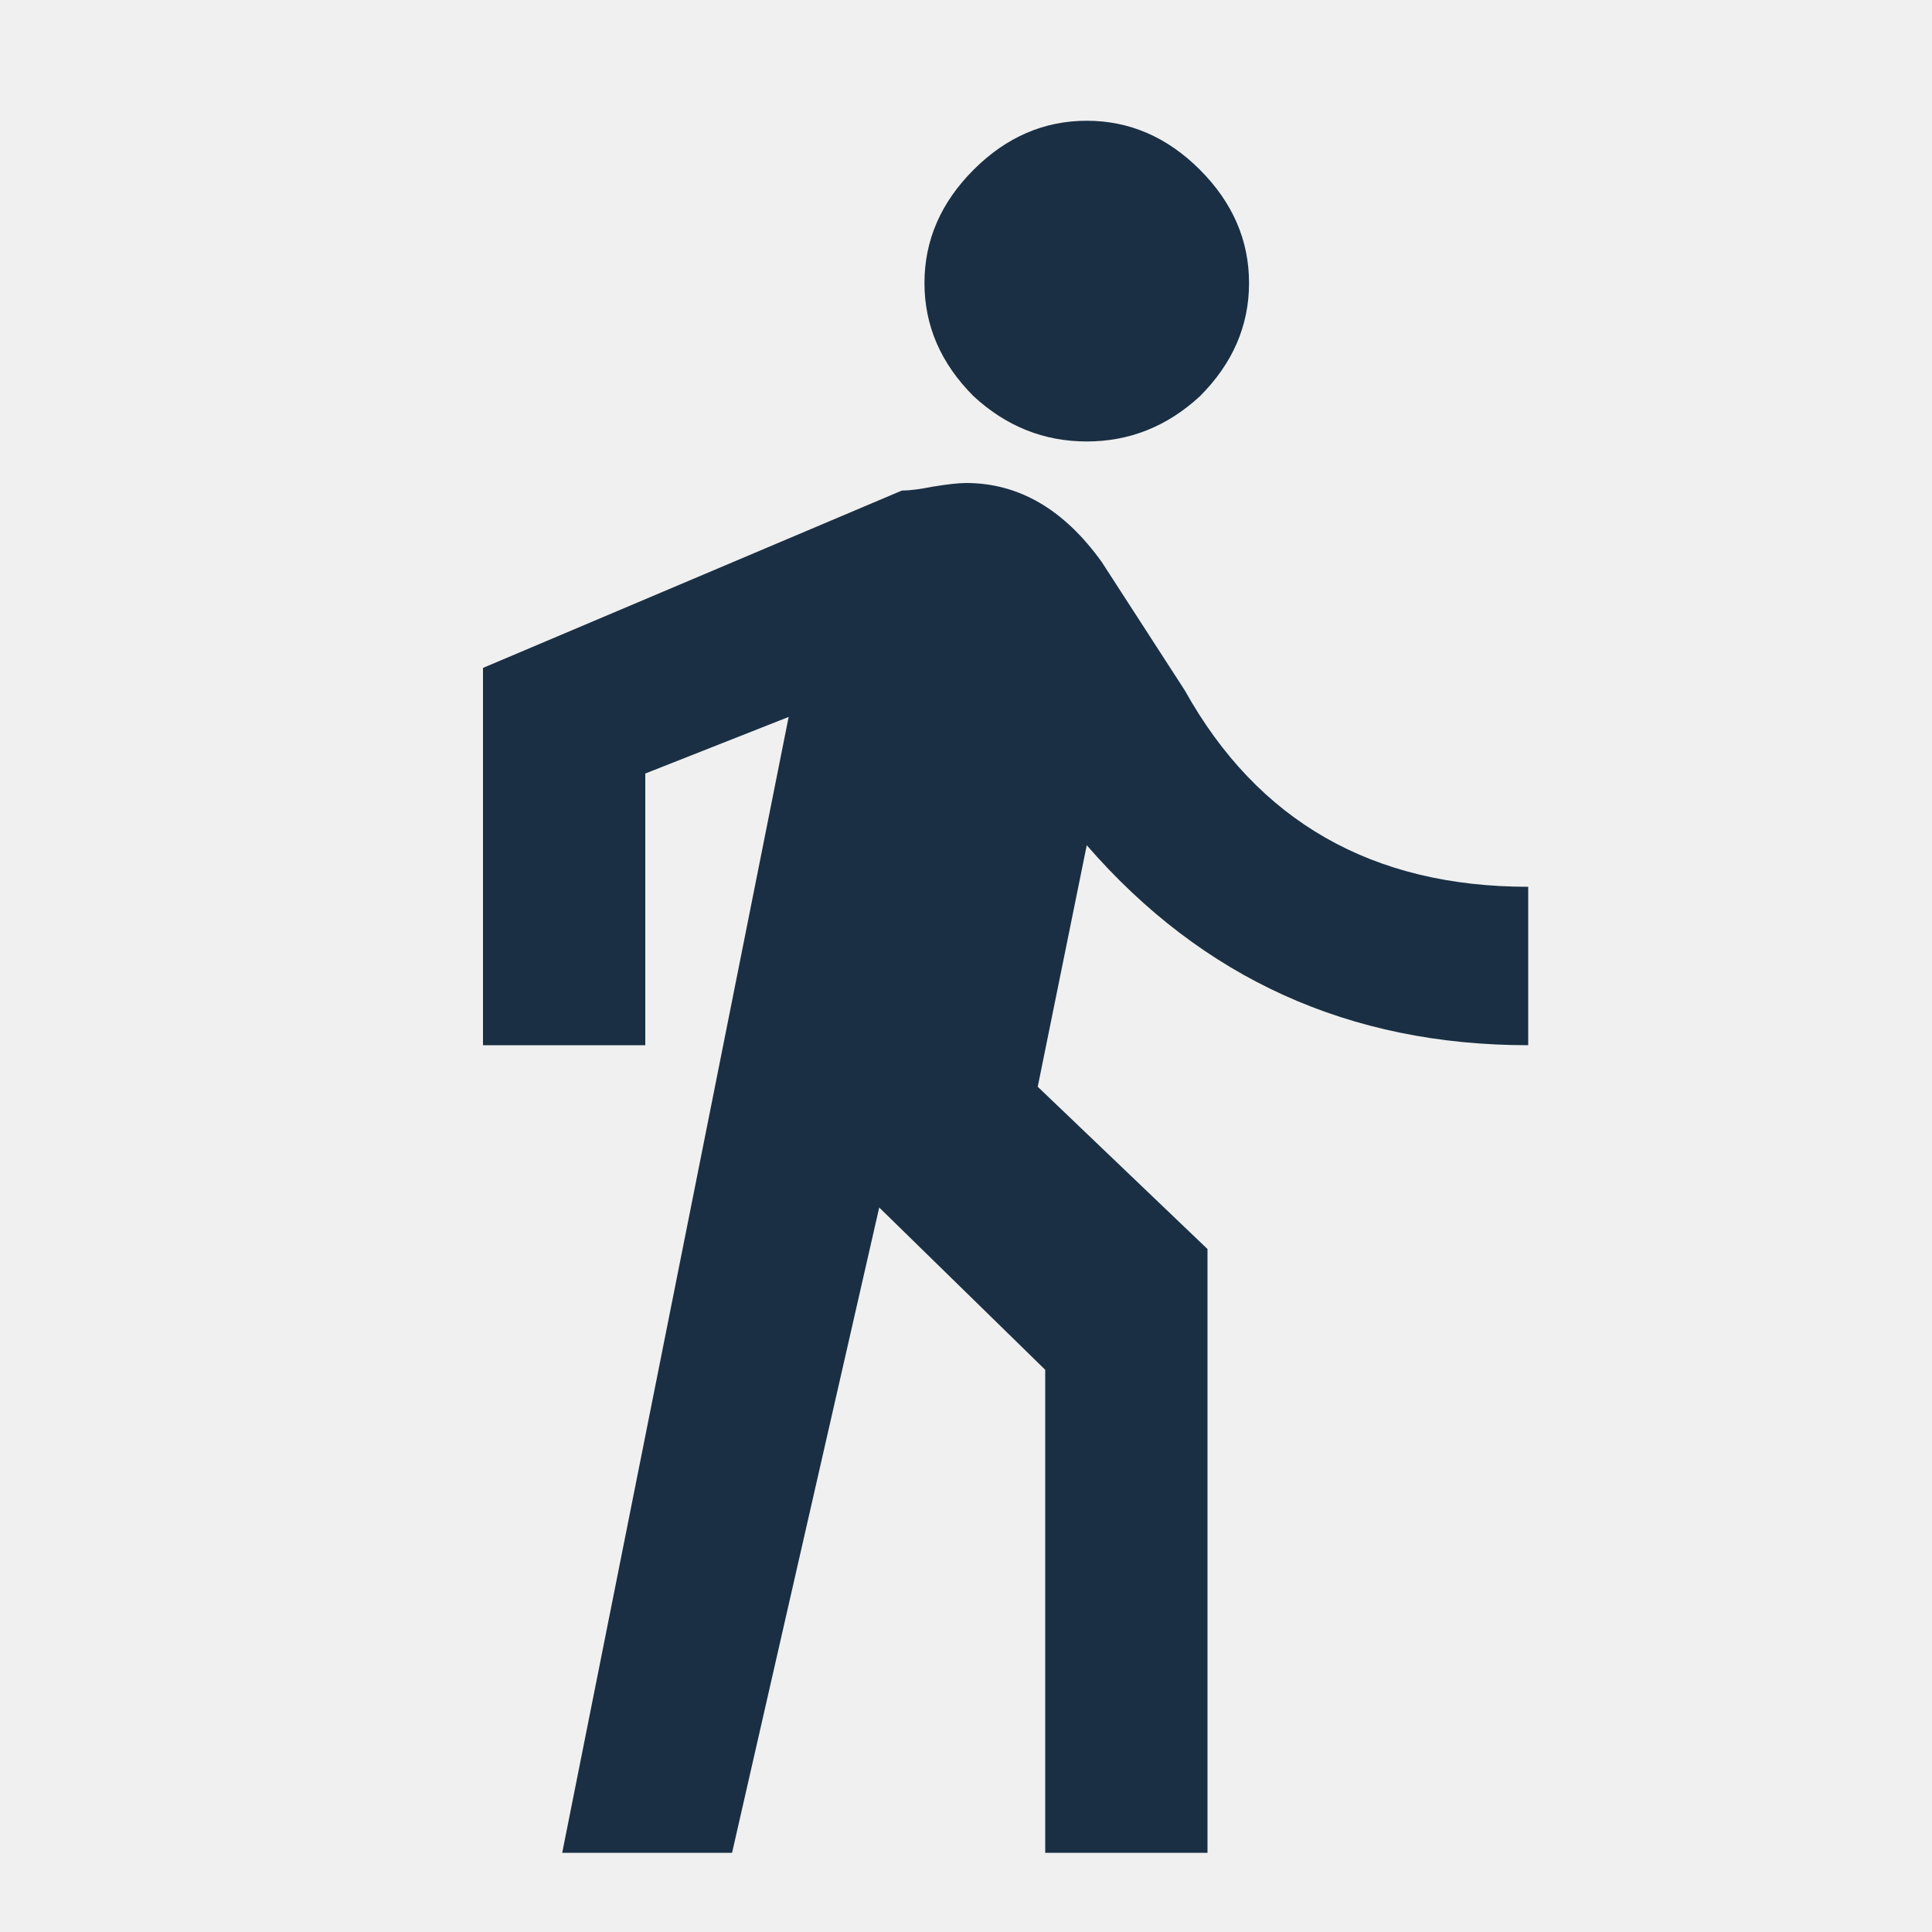
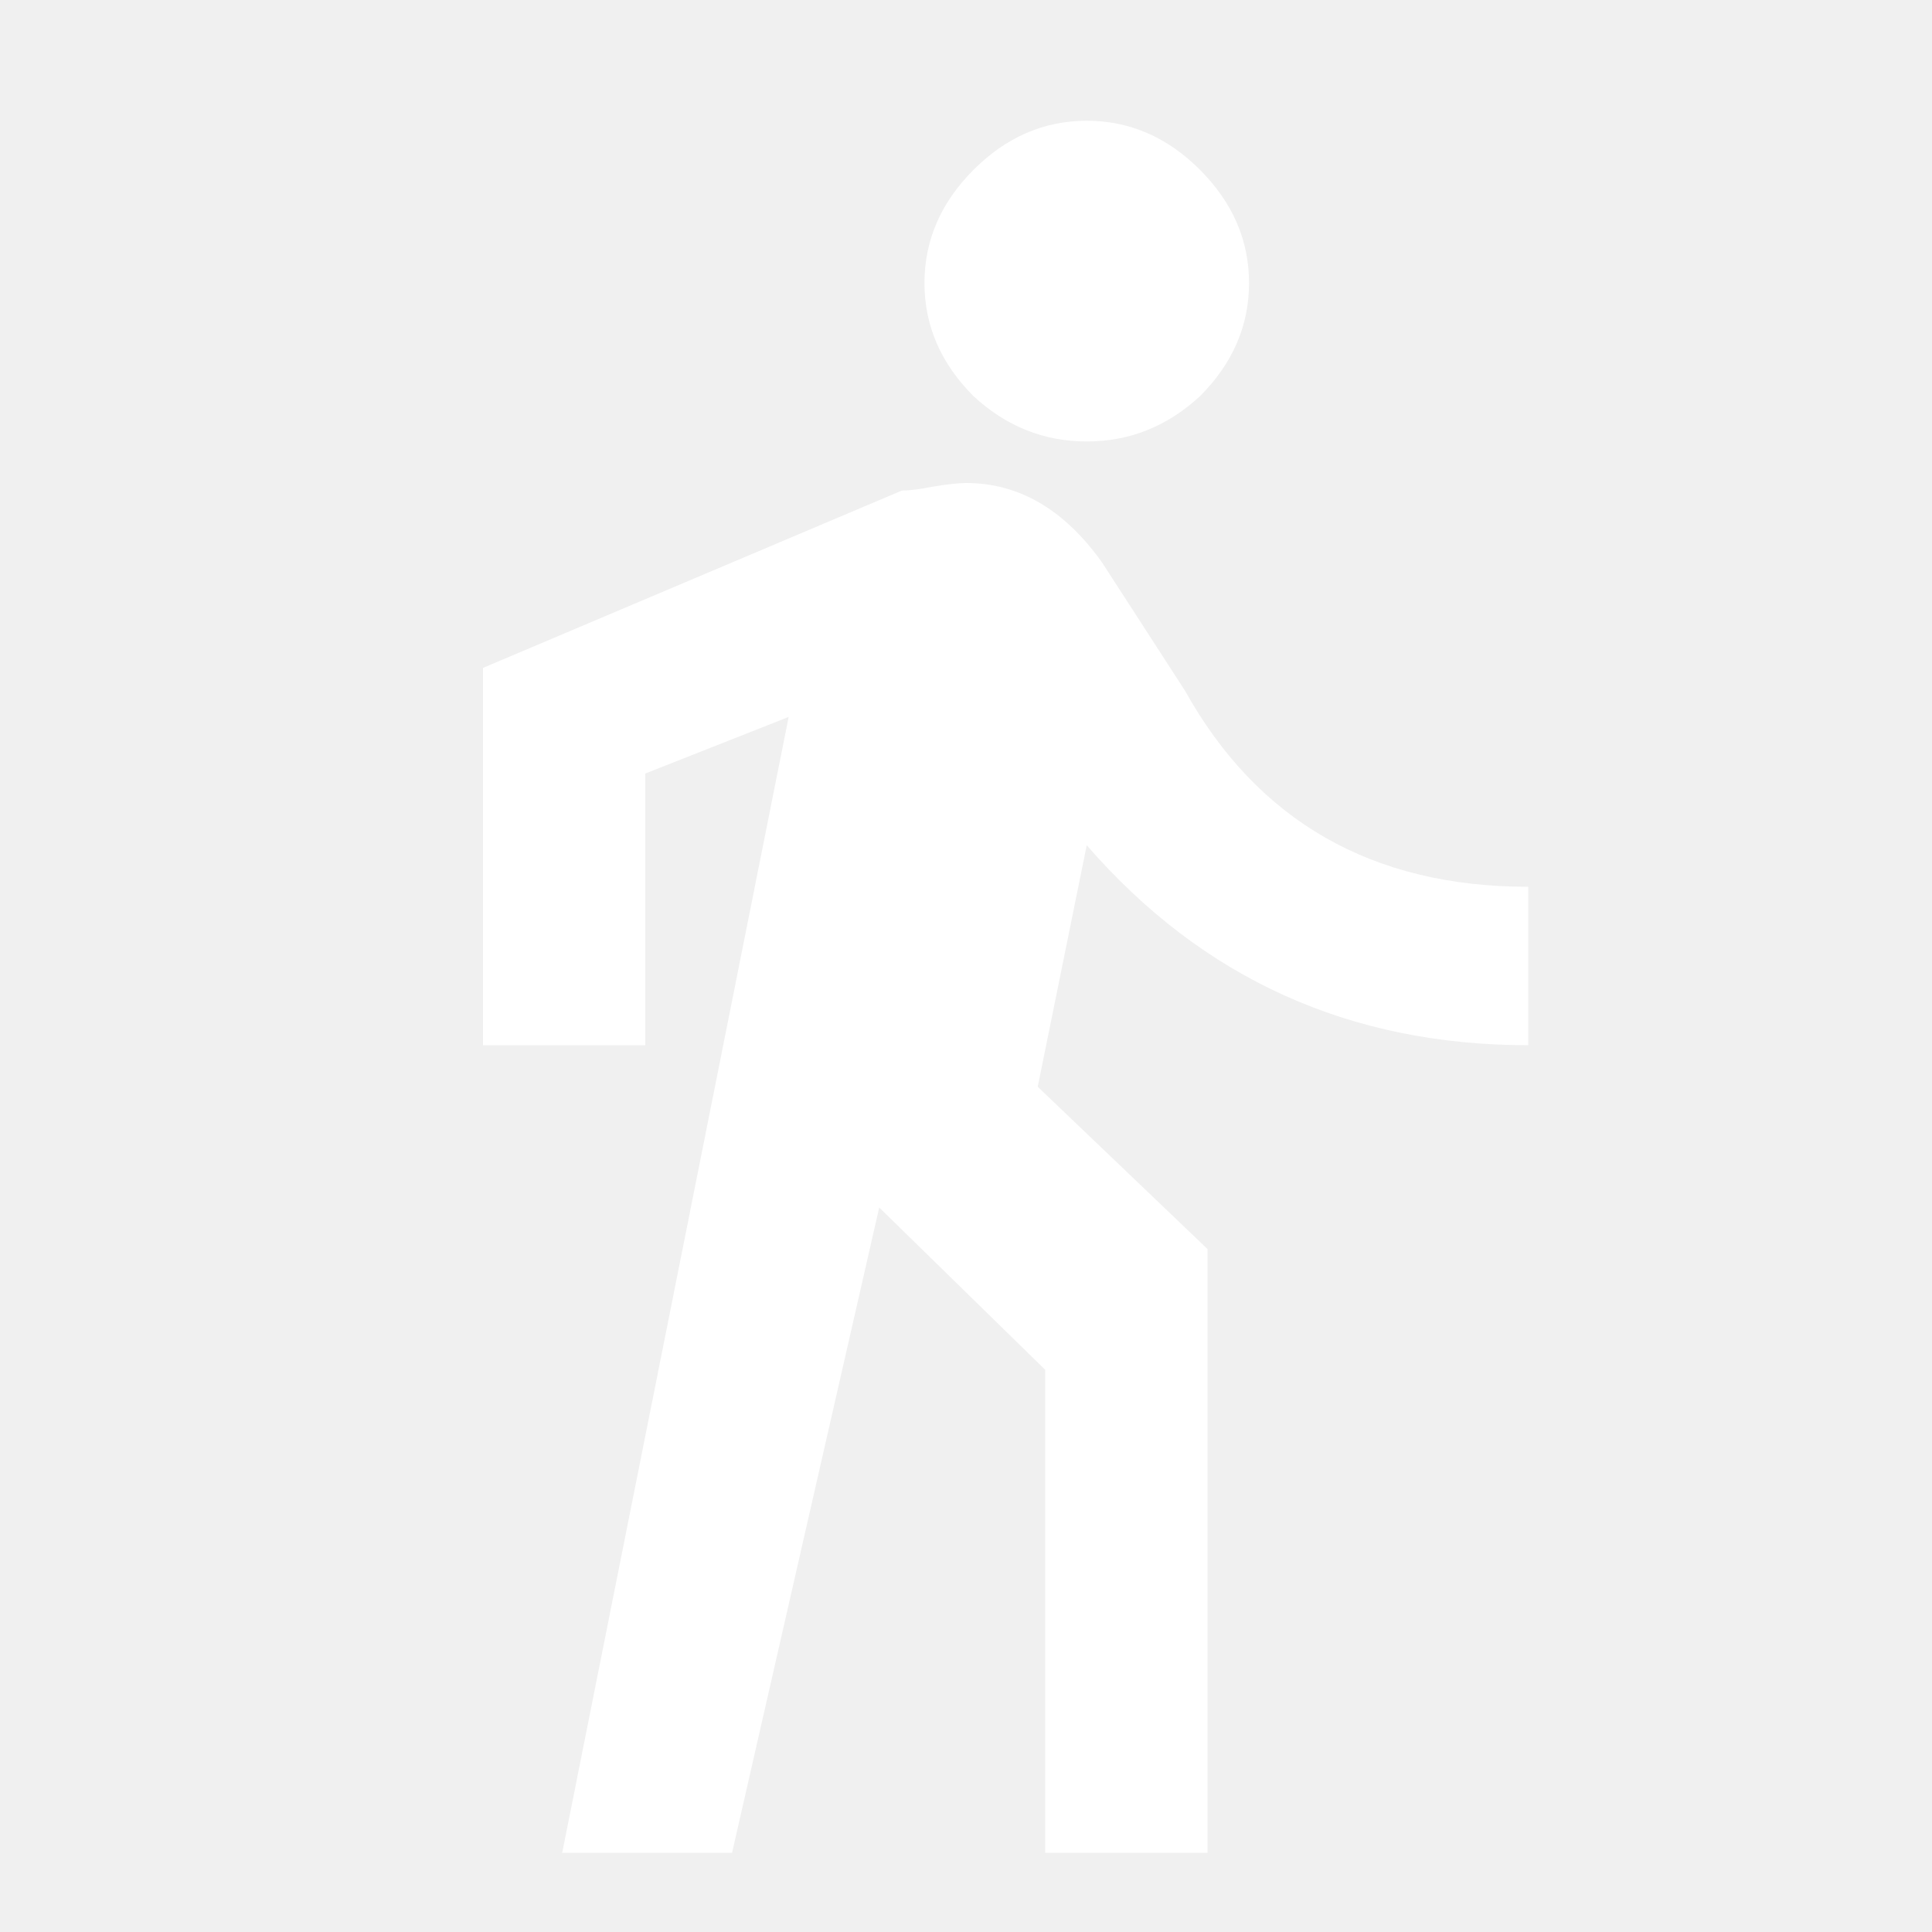
<svg xmlns="http://www.w3.org/2000/svg" width="24" height="24" viewBox="0 0 24 24" fill="none">
-   <path d="M9.797 8.906L6.984 23.016H9.094L10.922 15L12.984 17.016V23.016H15V15.516L12.891 13.5L13.5 10.5C14.938 12.156 16.766 12.984 18.984 12.984V11.016C17.047 11.016 15.625 10.203 14.719 8.578L13.688 6.984C13.219 6.328 12.656 6 12 6C11.906 6 11.766 6.016 11.578 6.047C11.422 6.078 11.297 6.094 11.203 6.094L6 8.297V12.984H8.016V9.609L9.797 8.906ZM14.906 4.922C14.5 5.297 14.031 5.484 13.5 5.484C12.969 5.484 12.5 5.297 12.094 4.922C11.688 4.516 11.484 4.047 11.484 3.516C11.484 2.984 11.688 2.516 12.094 2.109C12.5 1.703 12.969 1.5 13.5 1.5C14.031 1.5 14.5 1.703 14.906 2.109C15.312 2.516 15.516 2.984 15.516 3.516C15.516 4.047 15.312 4.516 14.906 4.922Z" fill="#1A2F43" />
+   <path d="M9.797 8.906L6.984 23.016H9.094L10.922 15L12.984 17.016V23.016H15V15.516L12.891 13.5L13.5 10.5C14.938 12.156 16.766 12.984 18.984 12.984V11.016C17.047 11.016 15.625 10.203 14.719 8.578L13.688 6.984C13.219 6.328 12.656 6 12 6C11.906 6 11.766 6.016 11.578 6.047C11.422 6.078 11.297 6.094 11.203 6.094L6 8.297V12.984H8.016V9.609L9.797 8.906ZM14.906 4.922C14.5 5.297 14.031 5.484 13.5 5.484C12.969 5.484 12.5 5.297 12.094 4.922C11.688 4.516 11.484 4.047 11.484 3.516C11.484 2.984 11.688 2.516 12.094 2.109C12.5 1.703 12.969 1.5 13.5 1.5C14.031 1.5 14.5 1.703 14.906 2.109C15.312 2.516 15.516 2.984 15.516 3.516C15.516 4.047 15.312 4.516 14.906 4.922Z" fill="#ffffff" />
</svg>
